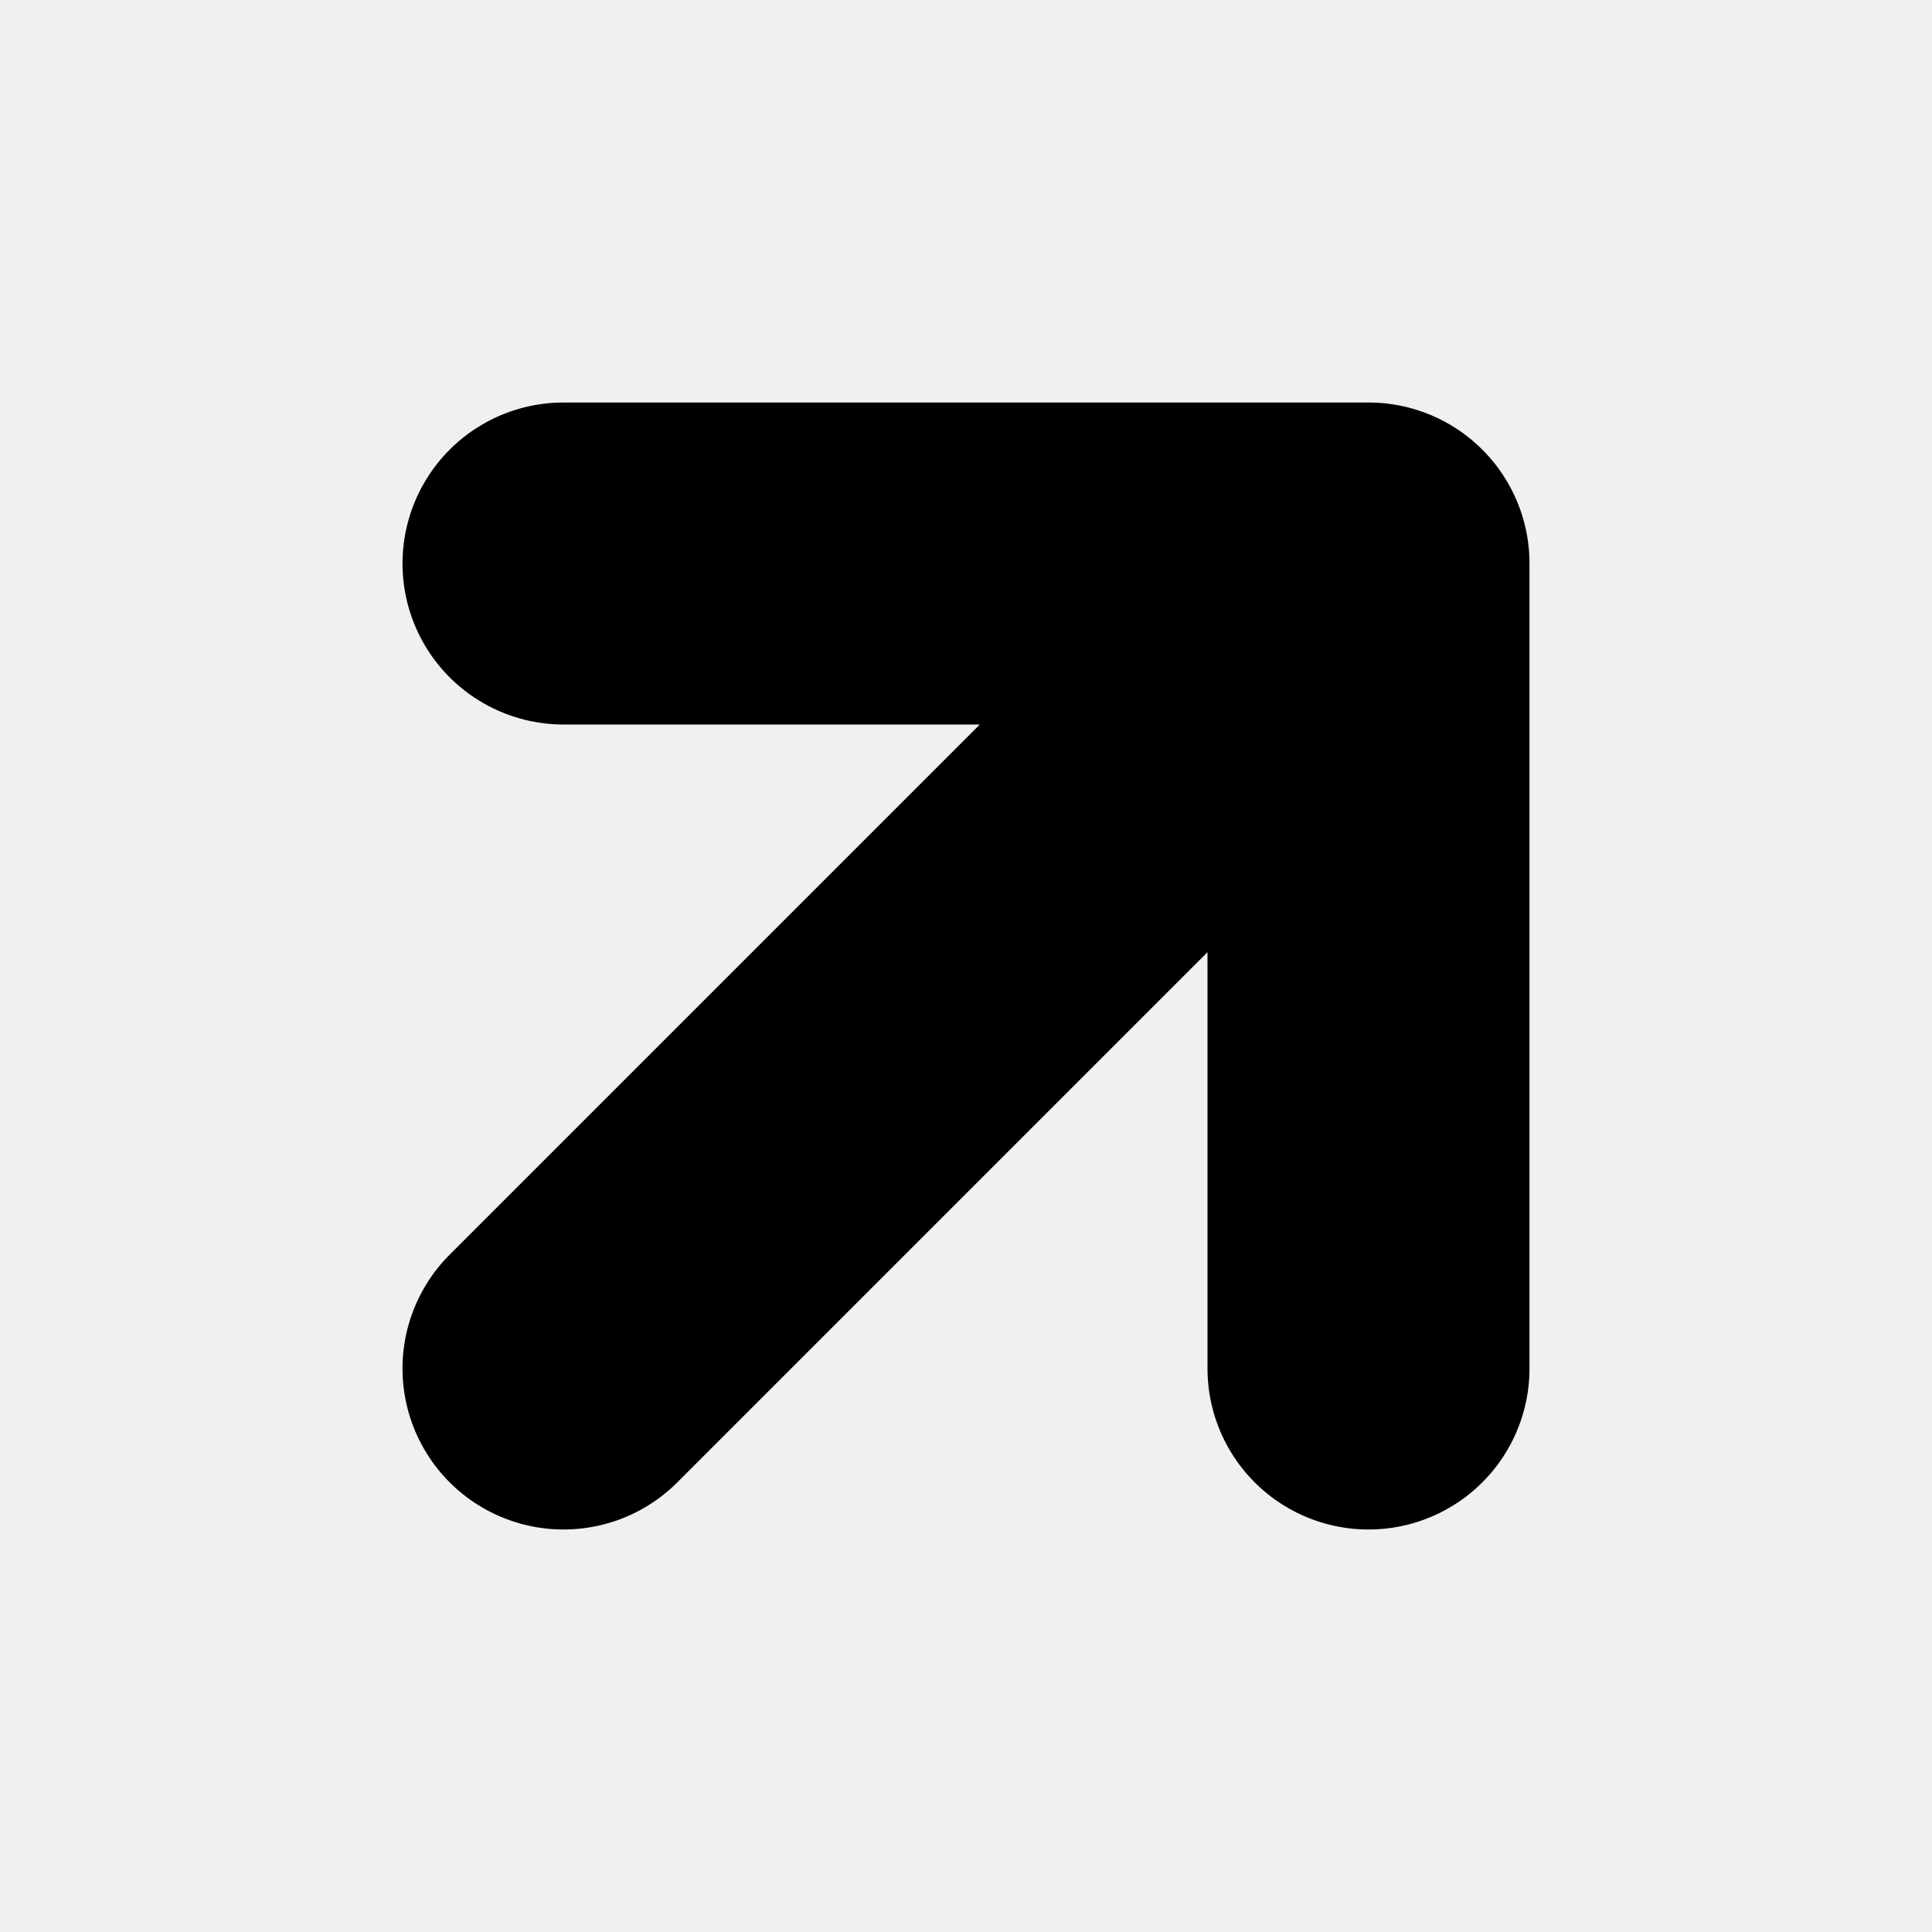
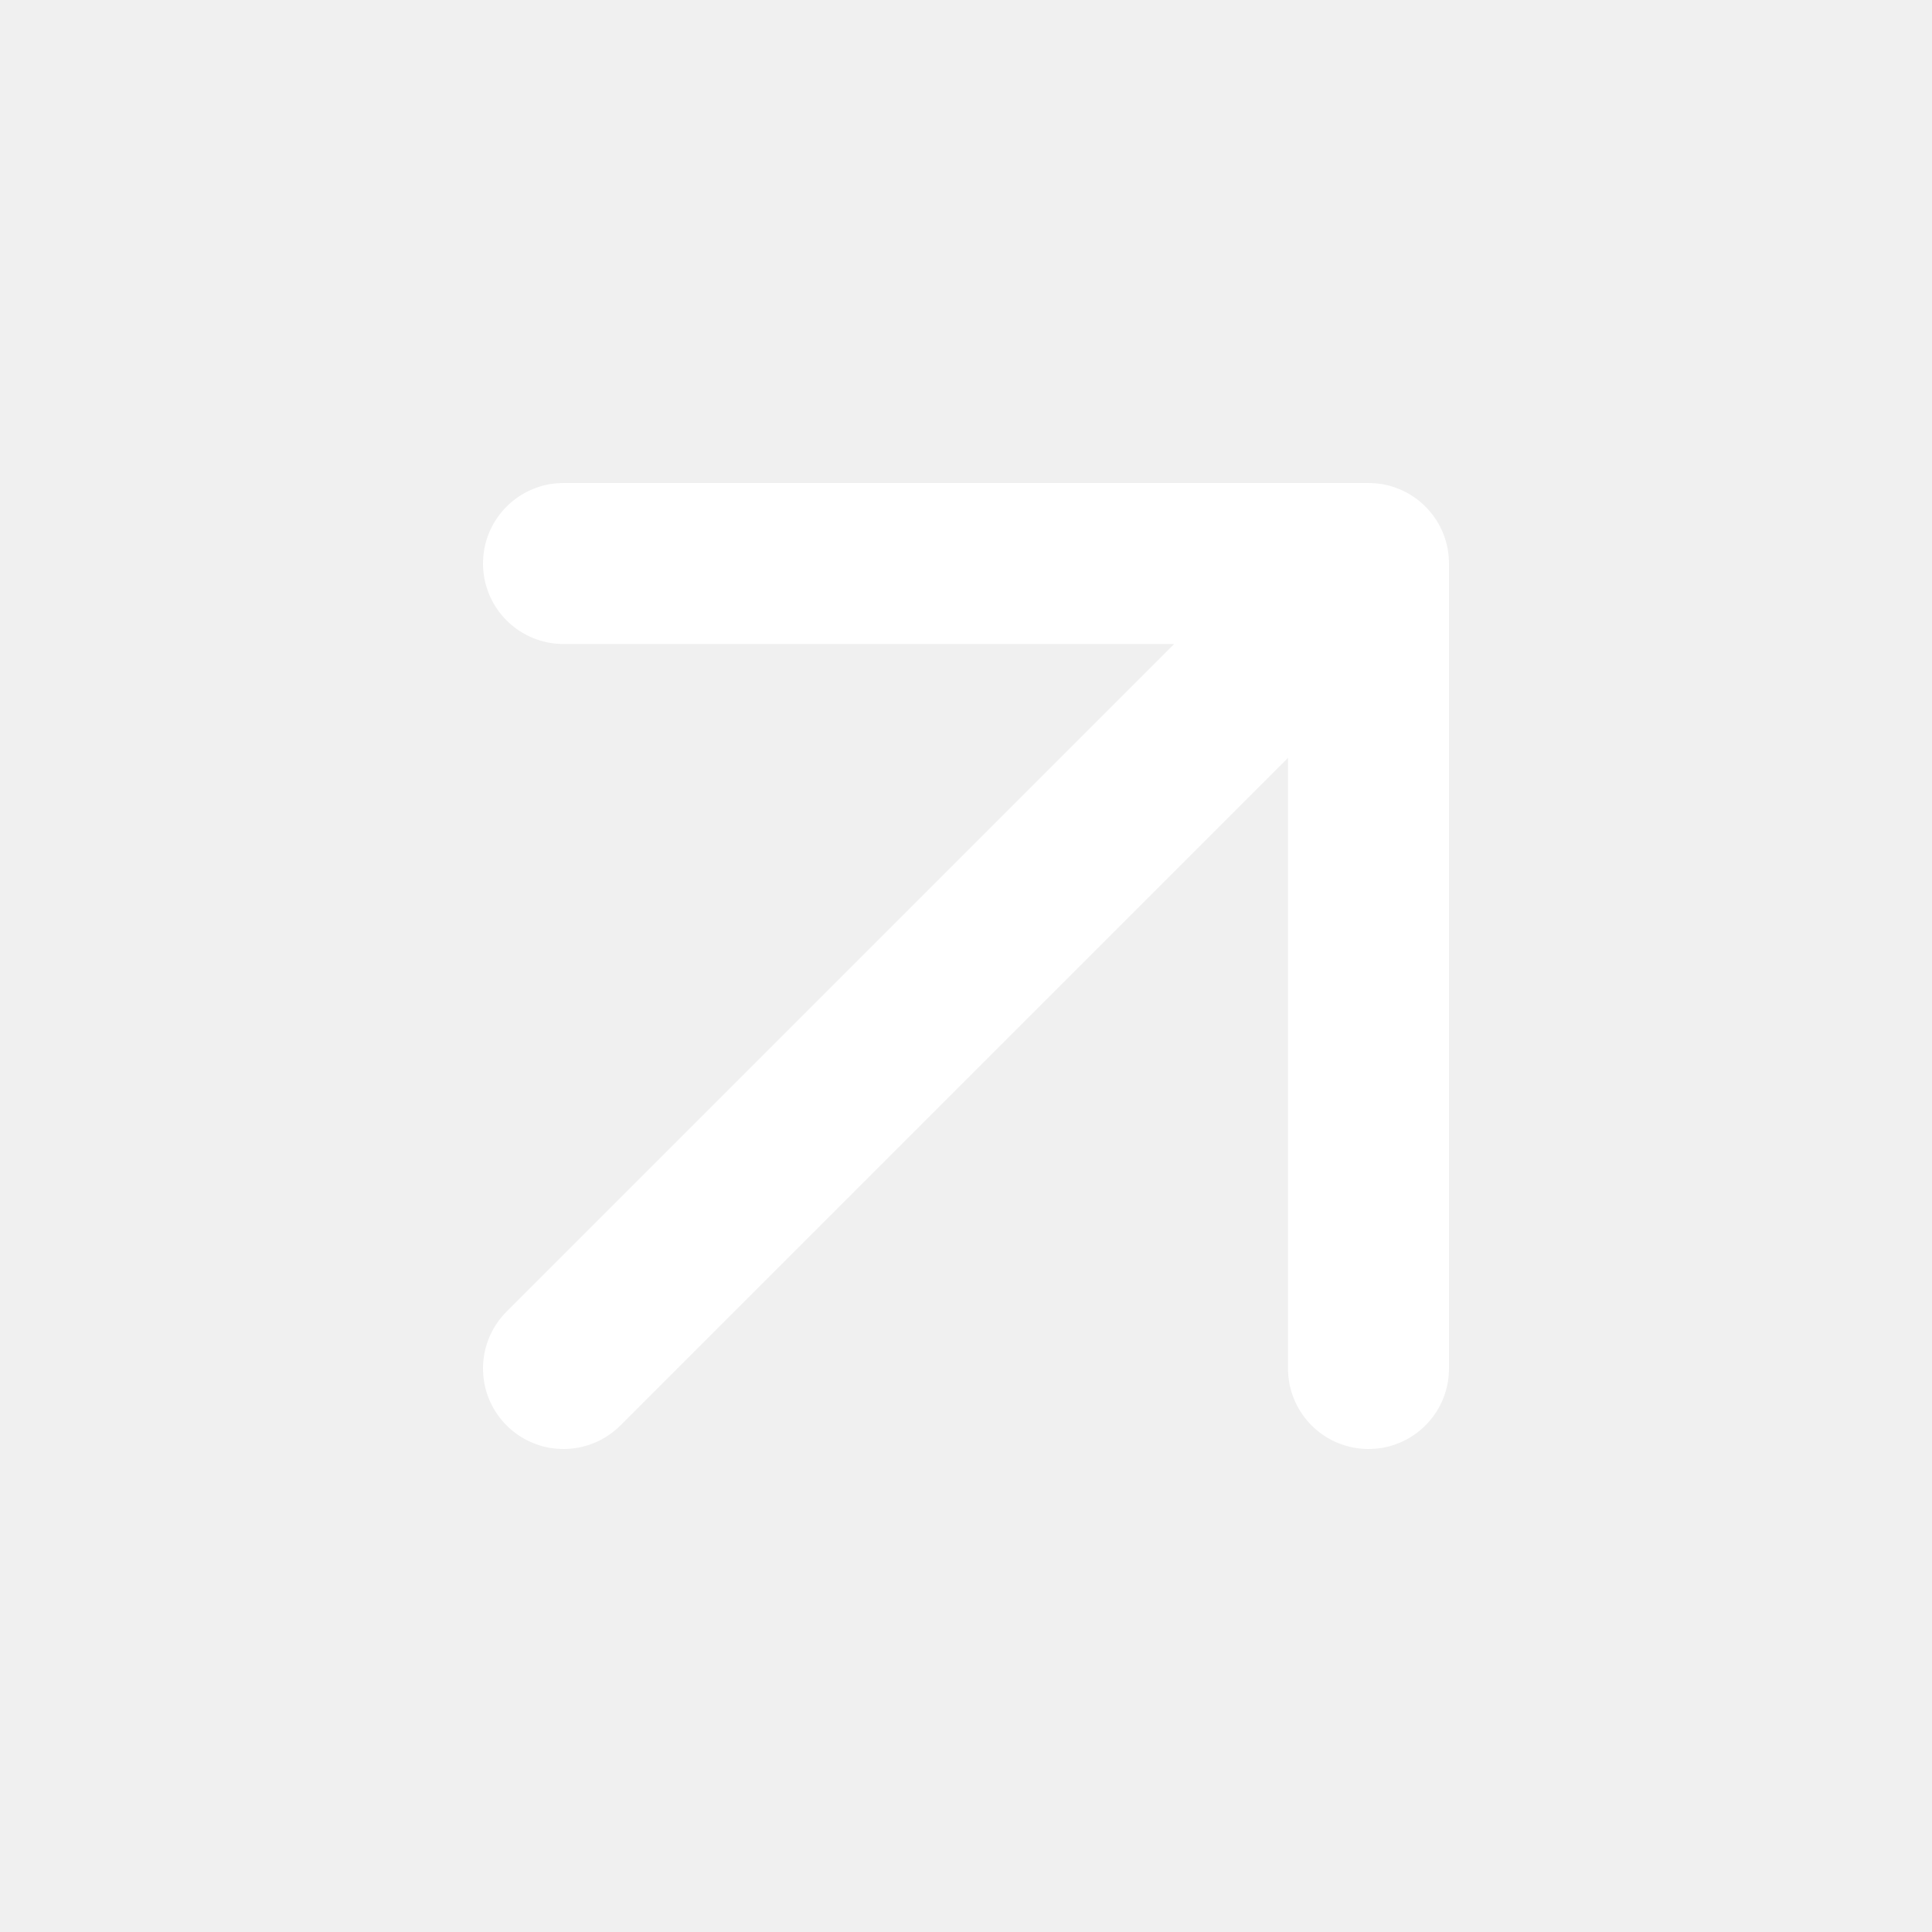
<svg xmlns="http://www.w3.org/2000/svg" width="100%" height="100%" viewBox="0 0 24 24" fill="#fff">
-   <path d="M7 17L17 7M17 7H7M17 7V17" stroke="currentColor" stroke-width="4" stroke-linecap="round" stroke-linejoin="round" />
+   <path d="M7 17L17 7M17 7H7M17 7V17" stroke="#fff" stroke-width="2" stroke-linecap="round" stroke-linejoin="round" />
</svg>
